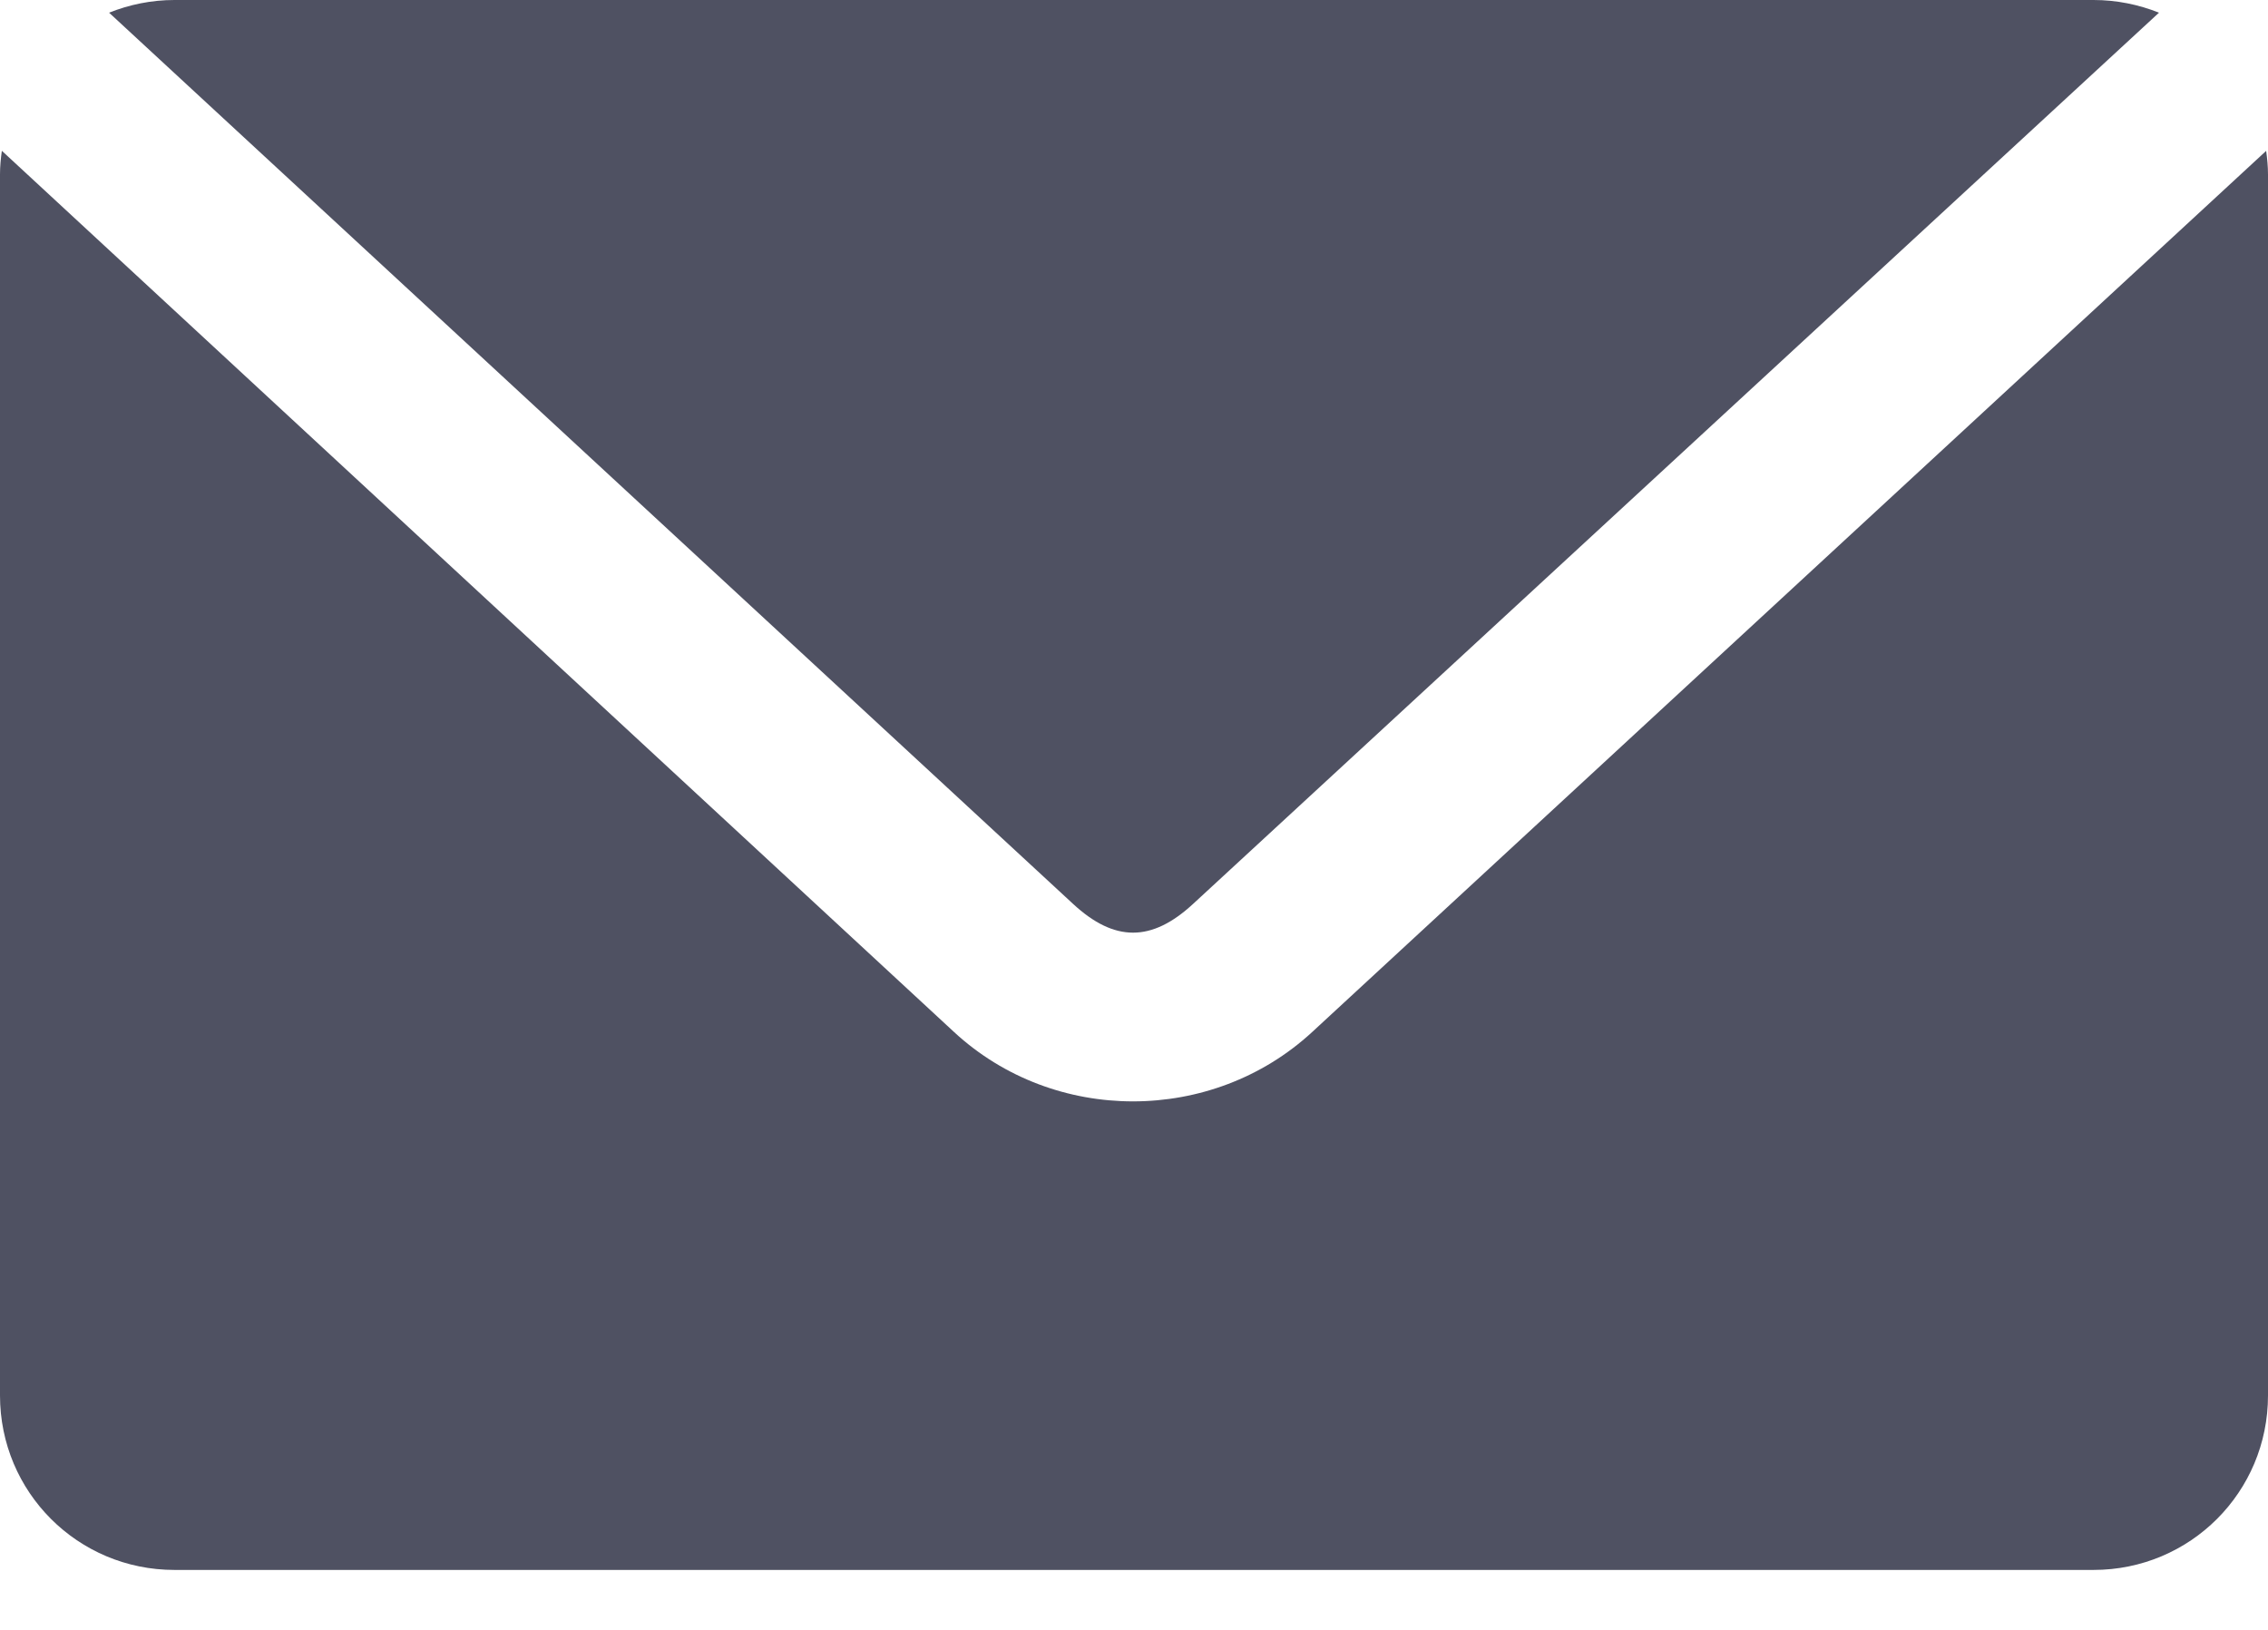
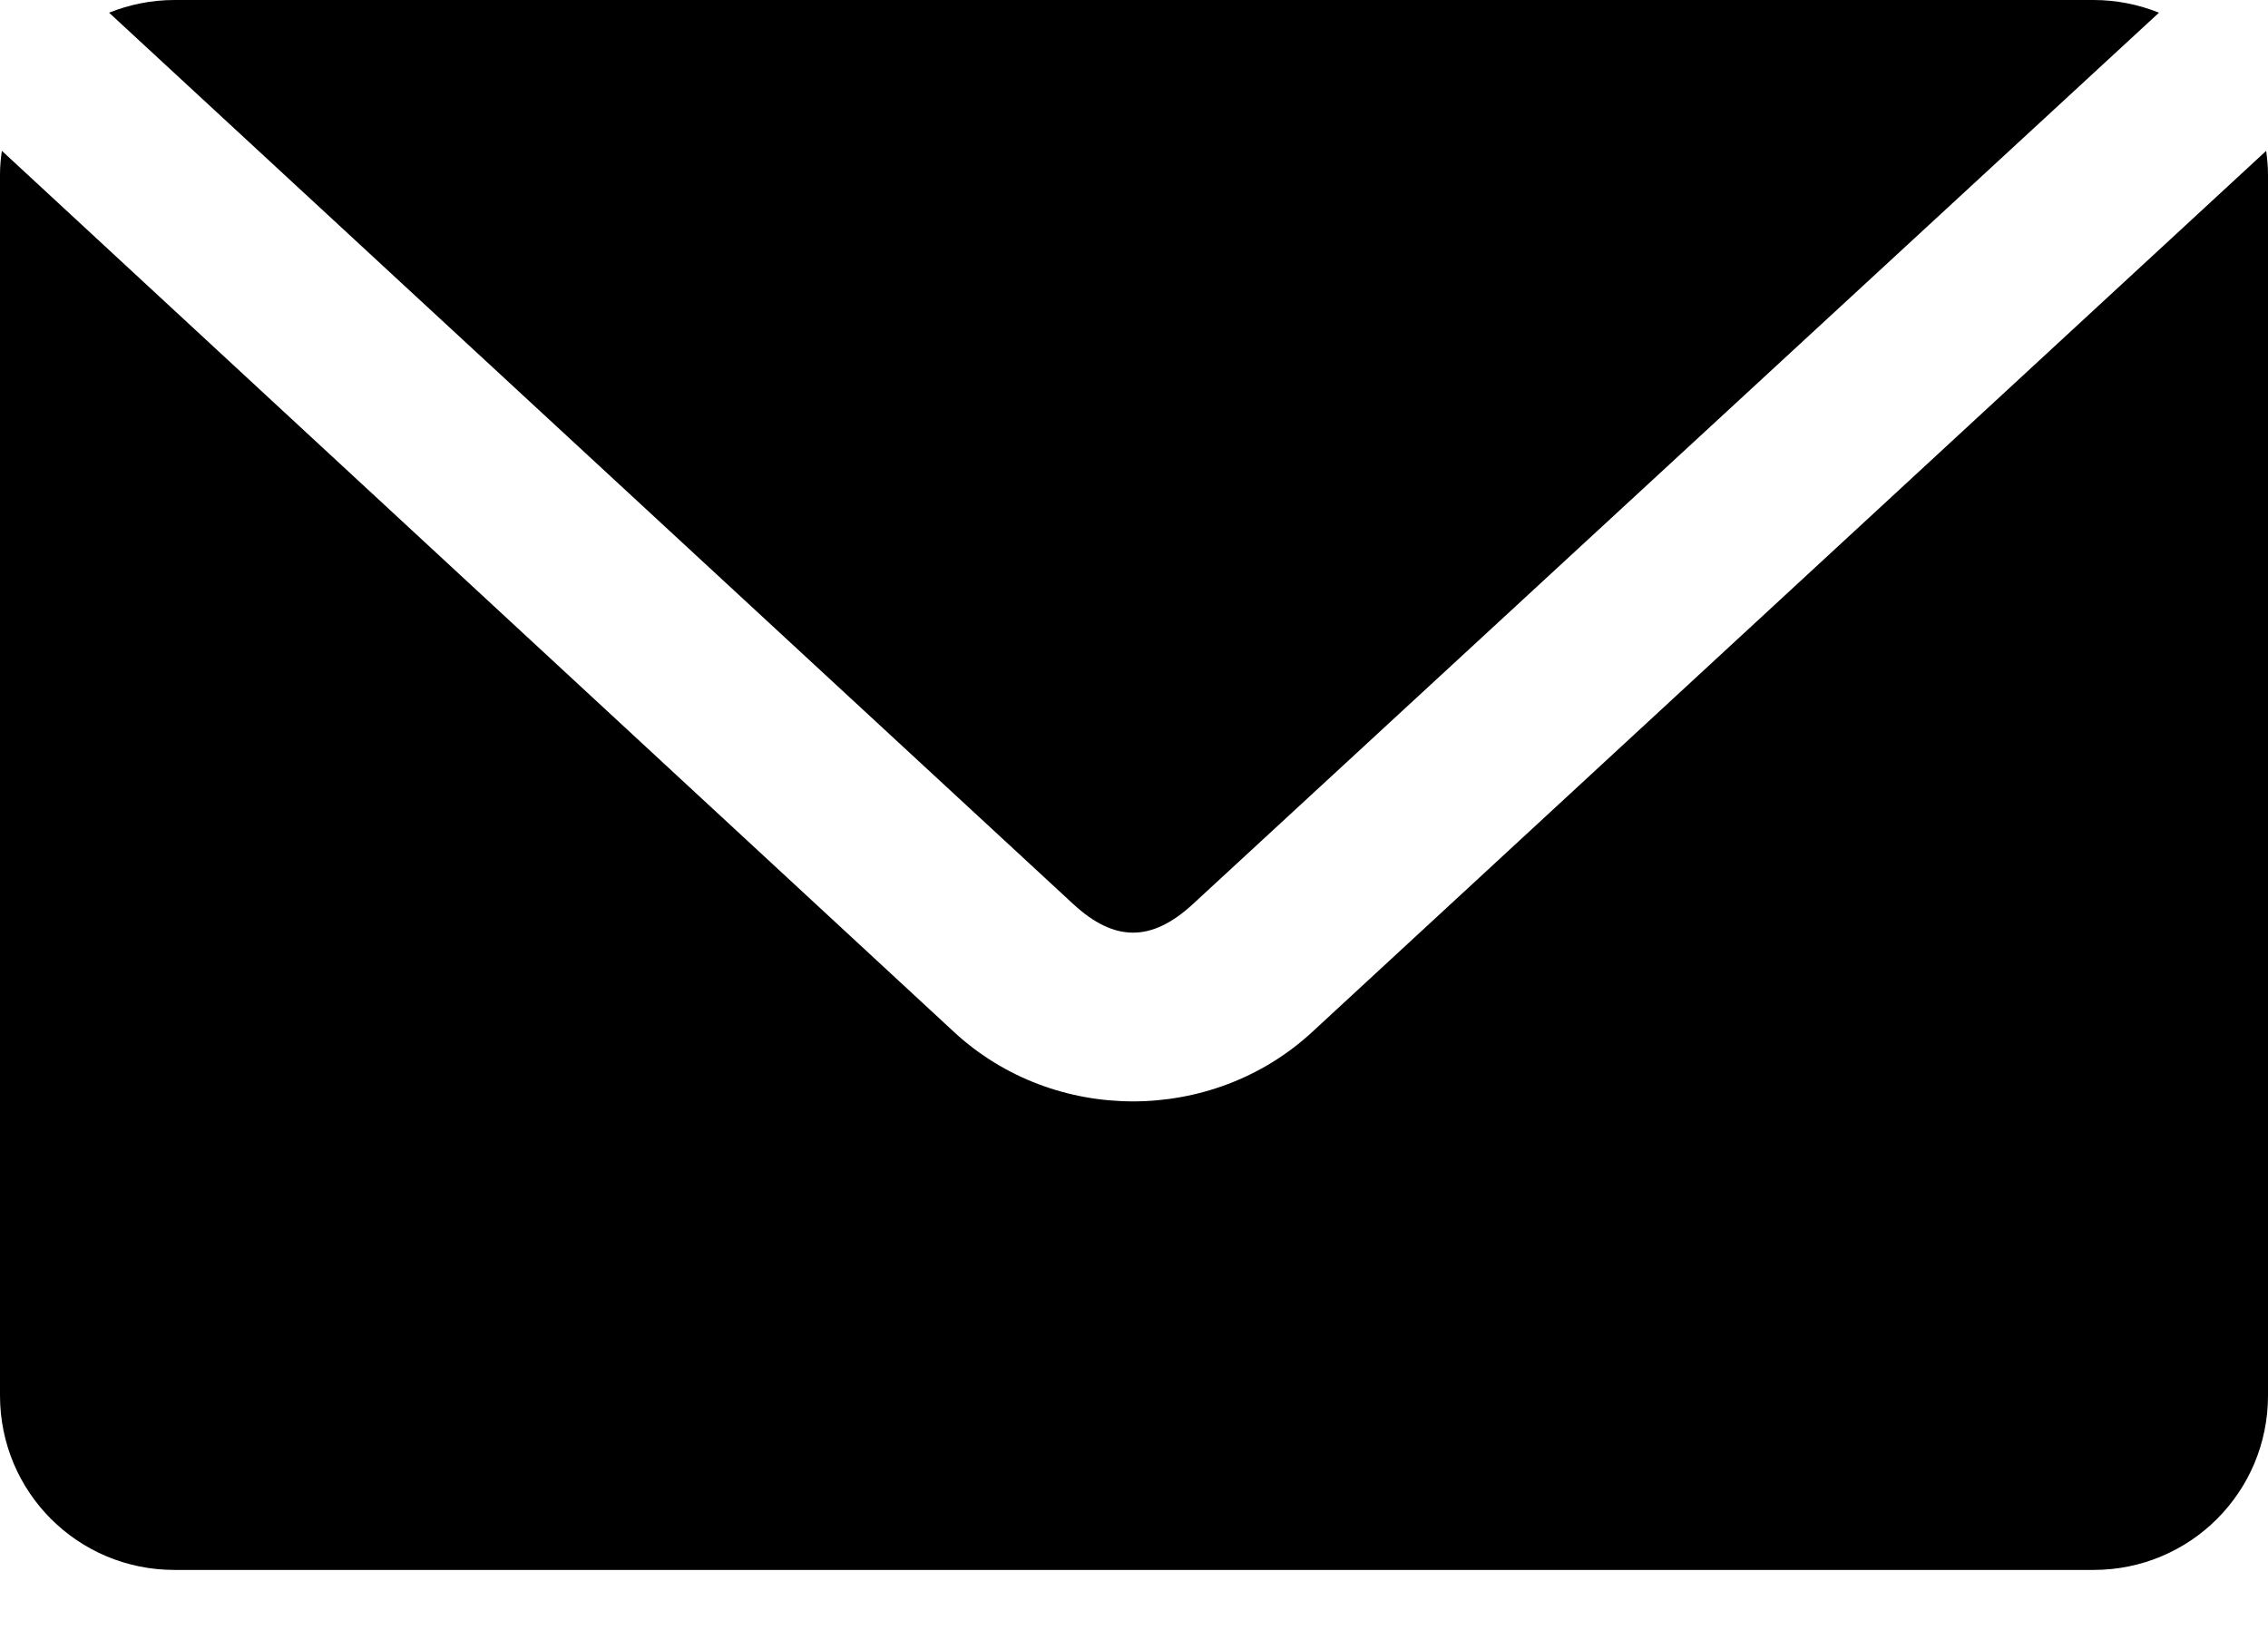
<svg xmlns="http://www.w3.org/2000/svg" fill="none" viewBox="0 0 32 23">
  <defs />
-   <path fill="#4F5162" d="M2.462 0c-.327 0-.638.065-.923.179L15.141 12.756c.584.54 1.107.54 1.692 0L30.462.179C30.177.065 29.865 0 29.538 0H2.462zM.026 2.128C.011 2.236 0 2.349 0 2.462V19.692c0 1.364 1.098 2.462 2.462 2.462H29.538c1.364 0 2.462-1.098 2.462-2.462V2.462c0-.112-.011-.225-.026-.333L18.513 14.564c-1.412 1.303-3.64 1.305-5.051 0L.026 2.128z" />
+   <path fill="currentColor" d="M2.462 0c-.327 0-.638.065-.923.179L15.141 12.756c.584.54 1.107.54 1.692 0L30.462.179C30.177.065 29.865 0 29.538 0H2.462zM.026 2.128C.011 2.236 0 2.349 0 2.462V19.692c0 1.364 1.098 2.462 2.462 2.462H29.538c1.364 0 2.462-1.098 2.462-2.462V2.462c0-.112-.011-.225-.026-.333L18.513 14.564c-1.412 1.303-3.64 1.305-5.051 0L.026 2.128z" />
</svg>
